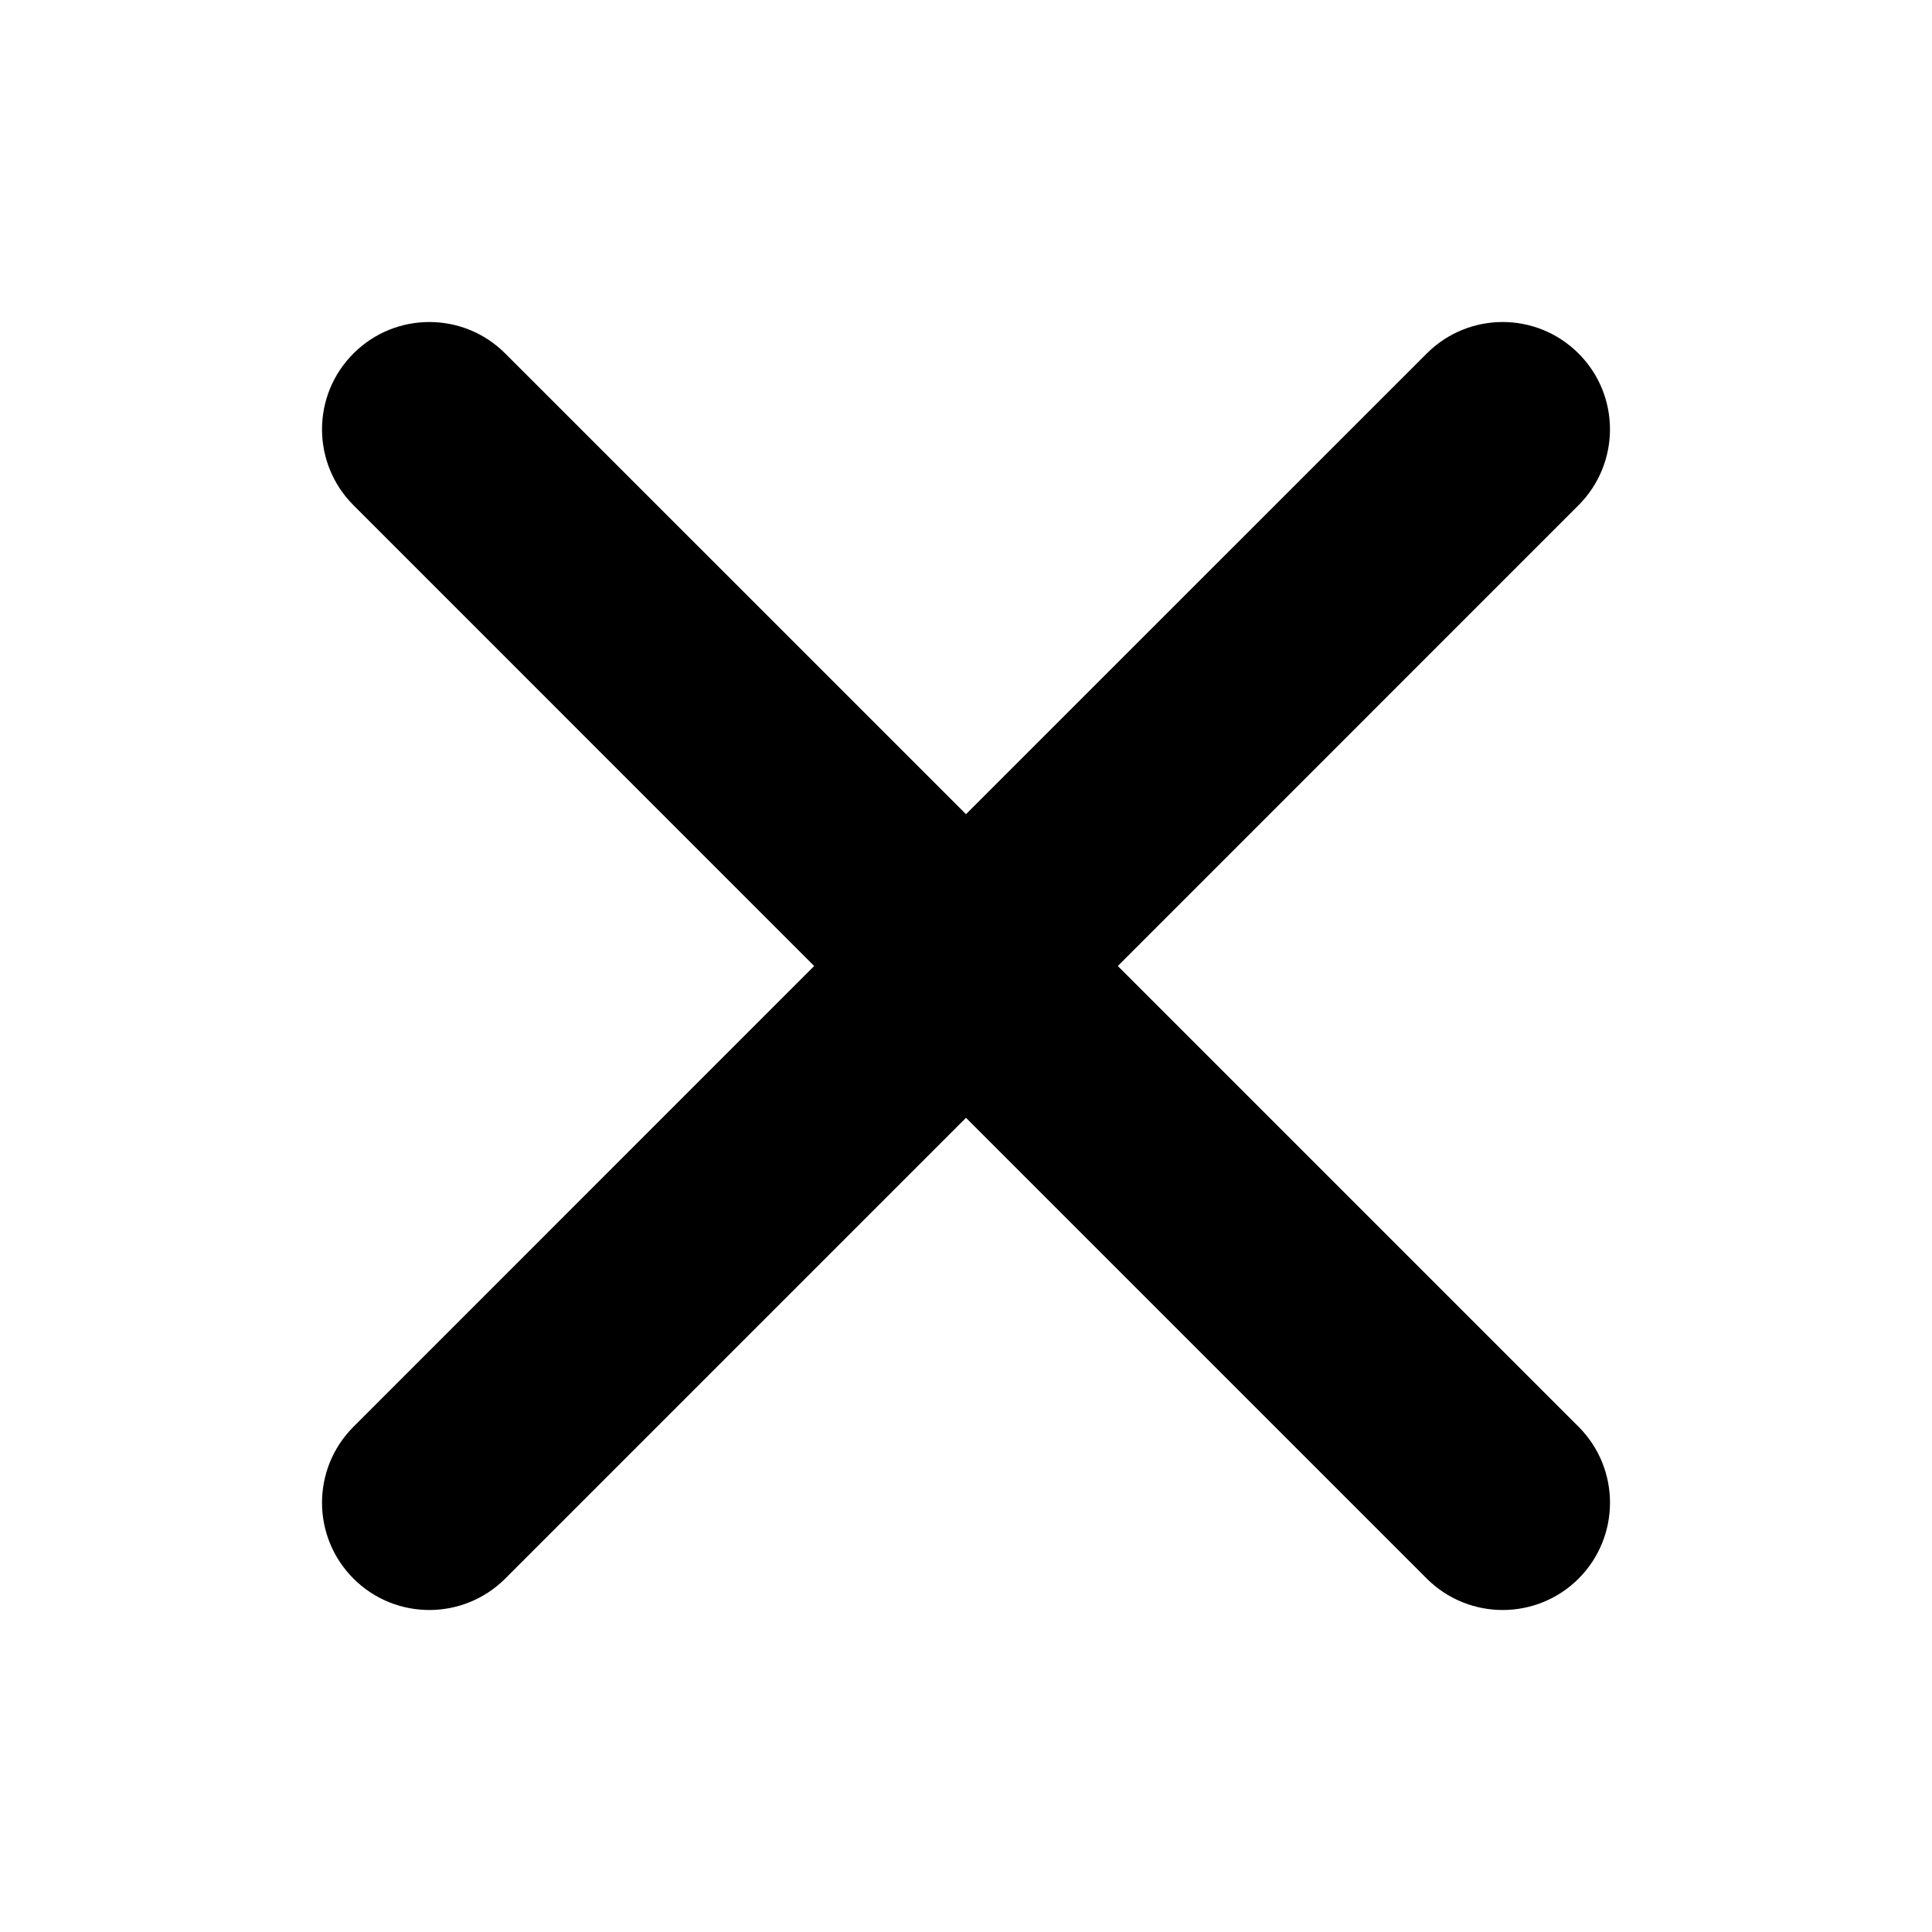
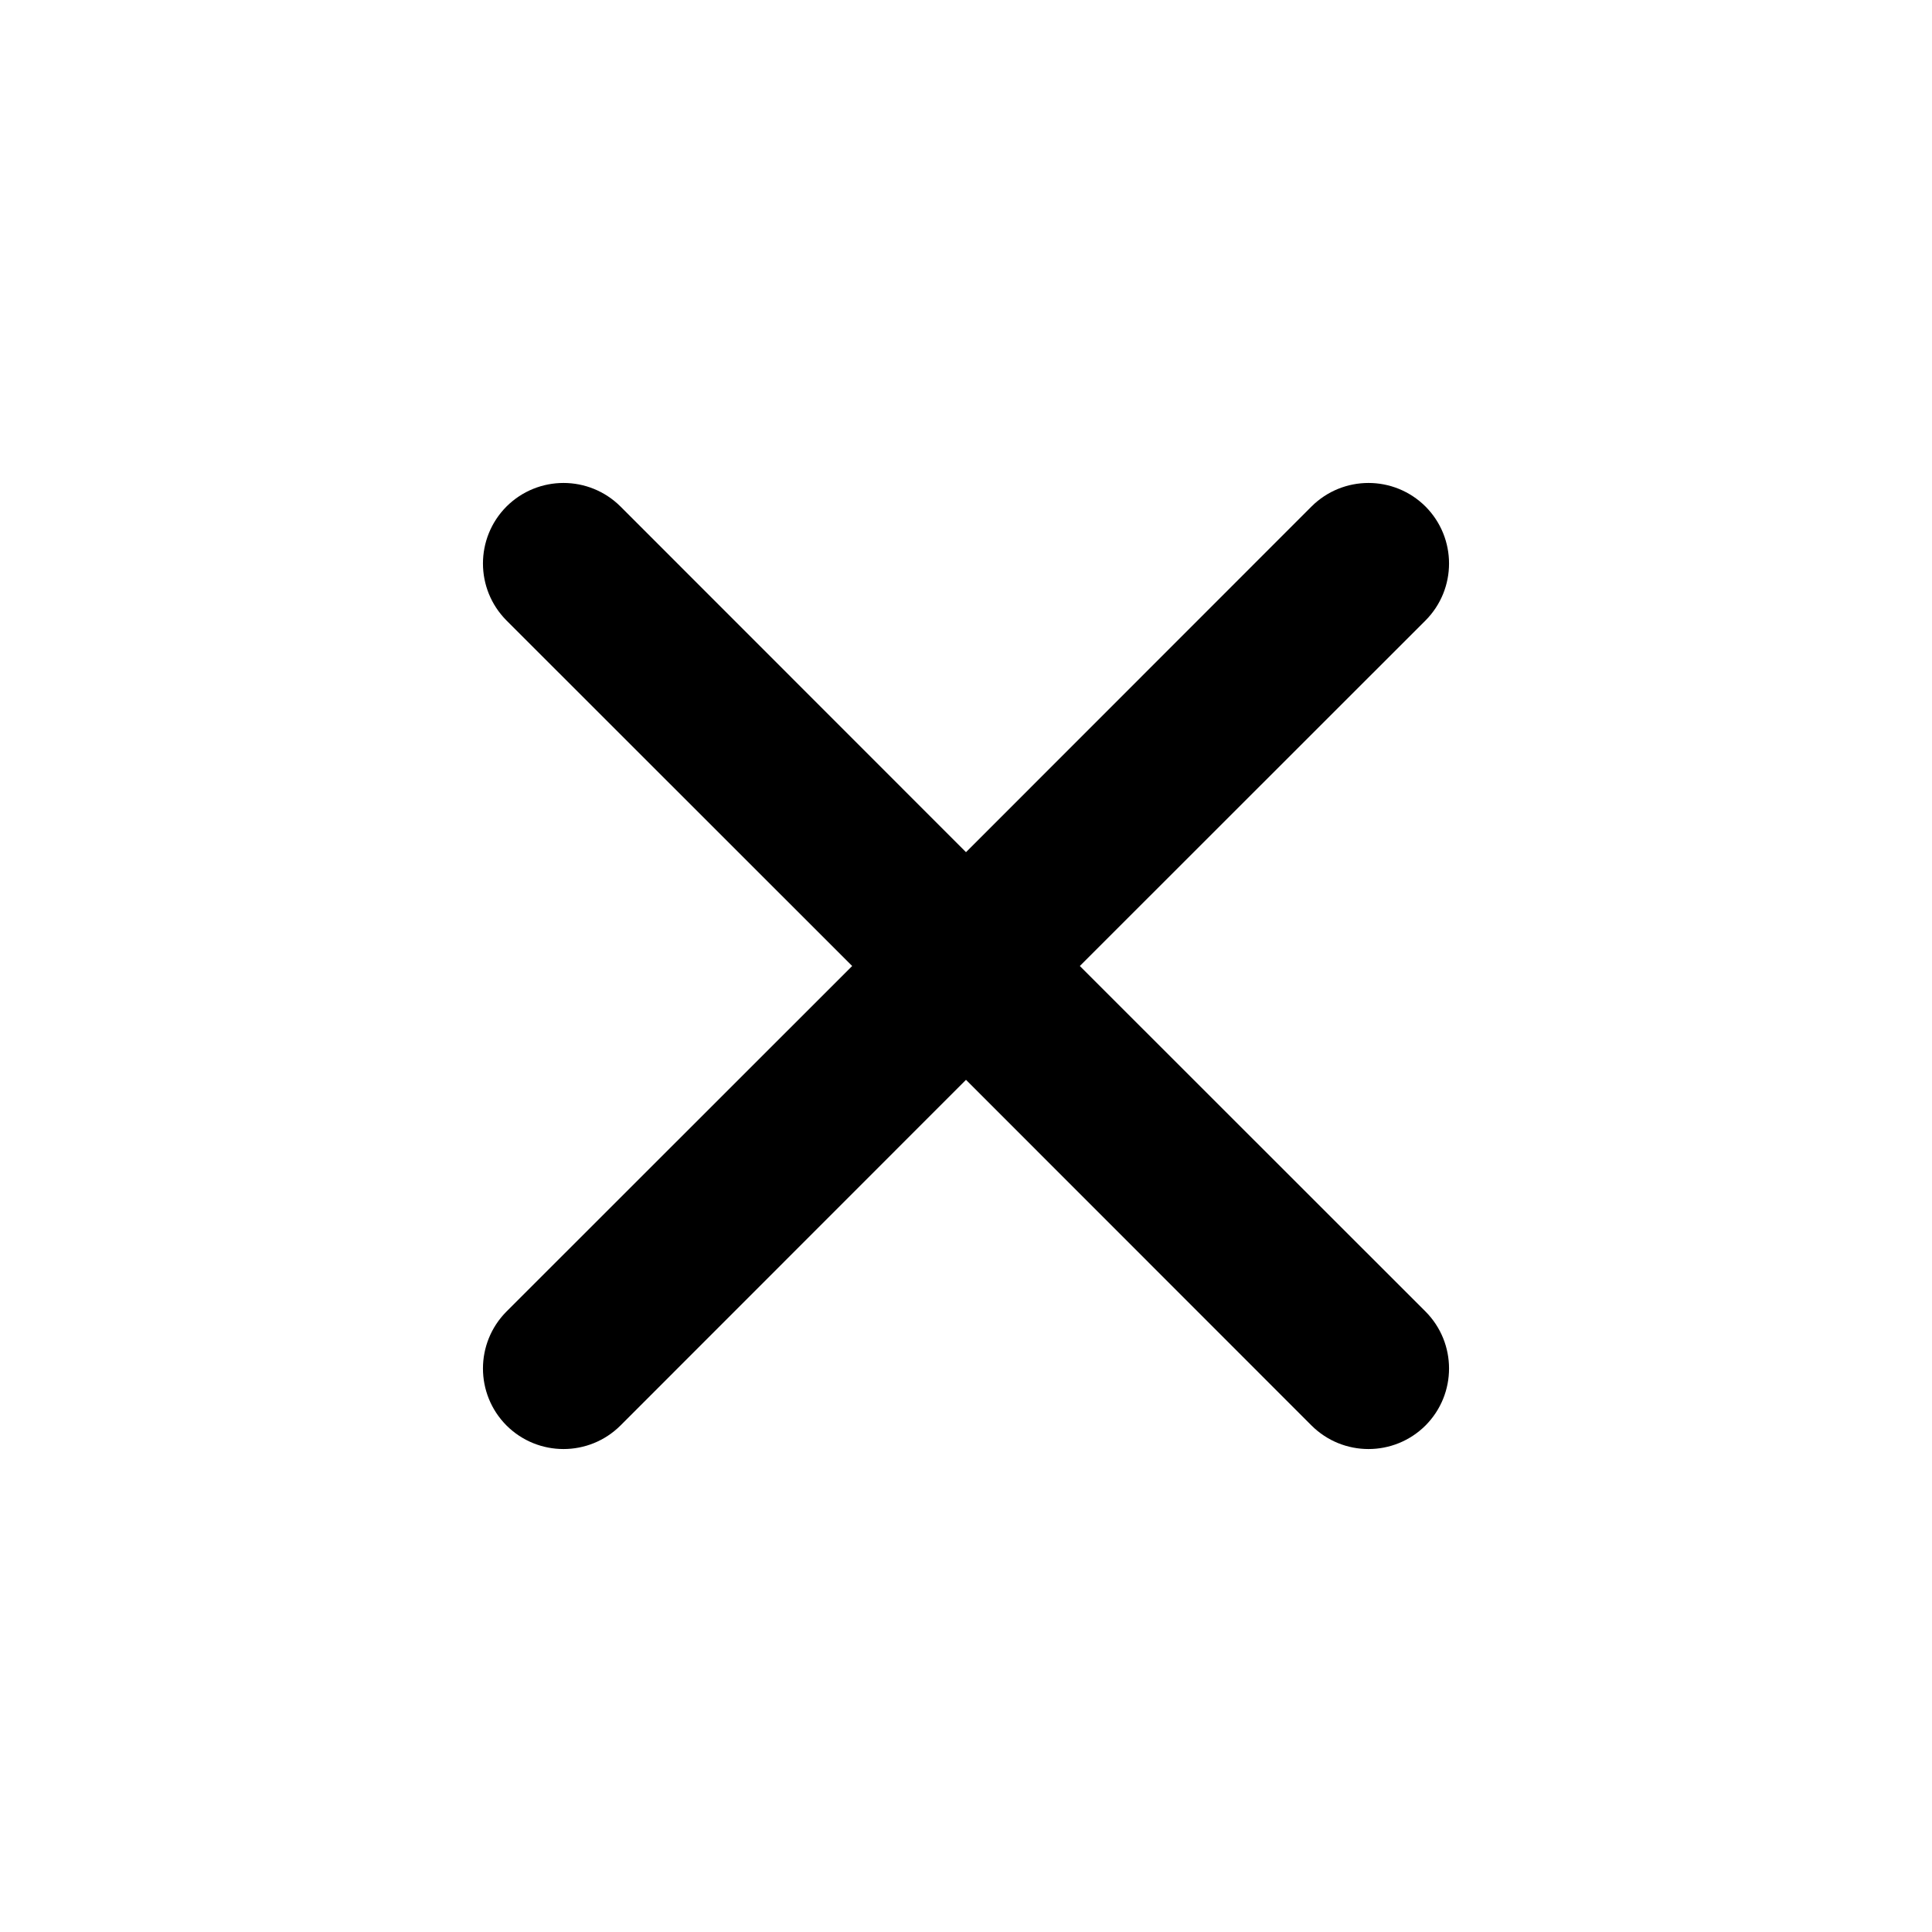
- <svg xmlns="http://www.w3.org/2000/svg" width="24" height="24" viewBox="0 0 24 24">
-   <path d="M19.609 6.276C20.13 5.755 20.13 4.911 19.609 4.391C19.089 3.87 18.244 3.87 17.724 4.391L12 10.114L6.276 4.391C5.756 3.87 4.911 3.87 4.391 4.391C3.87 4.911 3.87 5.755 4.391 6.276L10.114 12L4.391 17.724C3.87 18.245 3.87 19.089 4.391 19.61C4.911 20.13 5.755 20.13 6.276 19.61L12 13.886L17.724 19.61C18.245 20.13 19.089 20.13 19.61 19.61C20.13 19.089 20.13 18.245 19.61 17.724L13.886 12L19.609 6.276Z" />
+ <svg xmlns="http://www.w3.org/2000/svg" width="12" height="12" viewBox="0 0 12 12">
+   <path d="M8.854 3.854C9.049 3.658 9.049 3.342 8.854 3.146C8.658 2.951 8.342 2.951 8.146 3.146L6 5.293L3.854 3.146C3.658 2.951 3.342 2.951 3.146 3.146C2.951 3.342 2.951 3.658 3.146 3.854L5.293 6L3.146 8.146C2.951 8.342 2.951 8.658 3.146 8.854C3.342 9.049 3.658 9.049 3.854 8.854L6 6.707L8.146 8.854C8.342 9.049 8.658 9.049 8.854 8.854C9.049 8.658 9.049 8.342 8.854 8.146L6.707 6L8.854 3.854Z" />
</svg>
